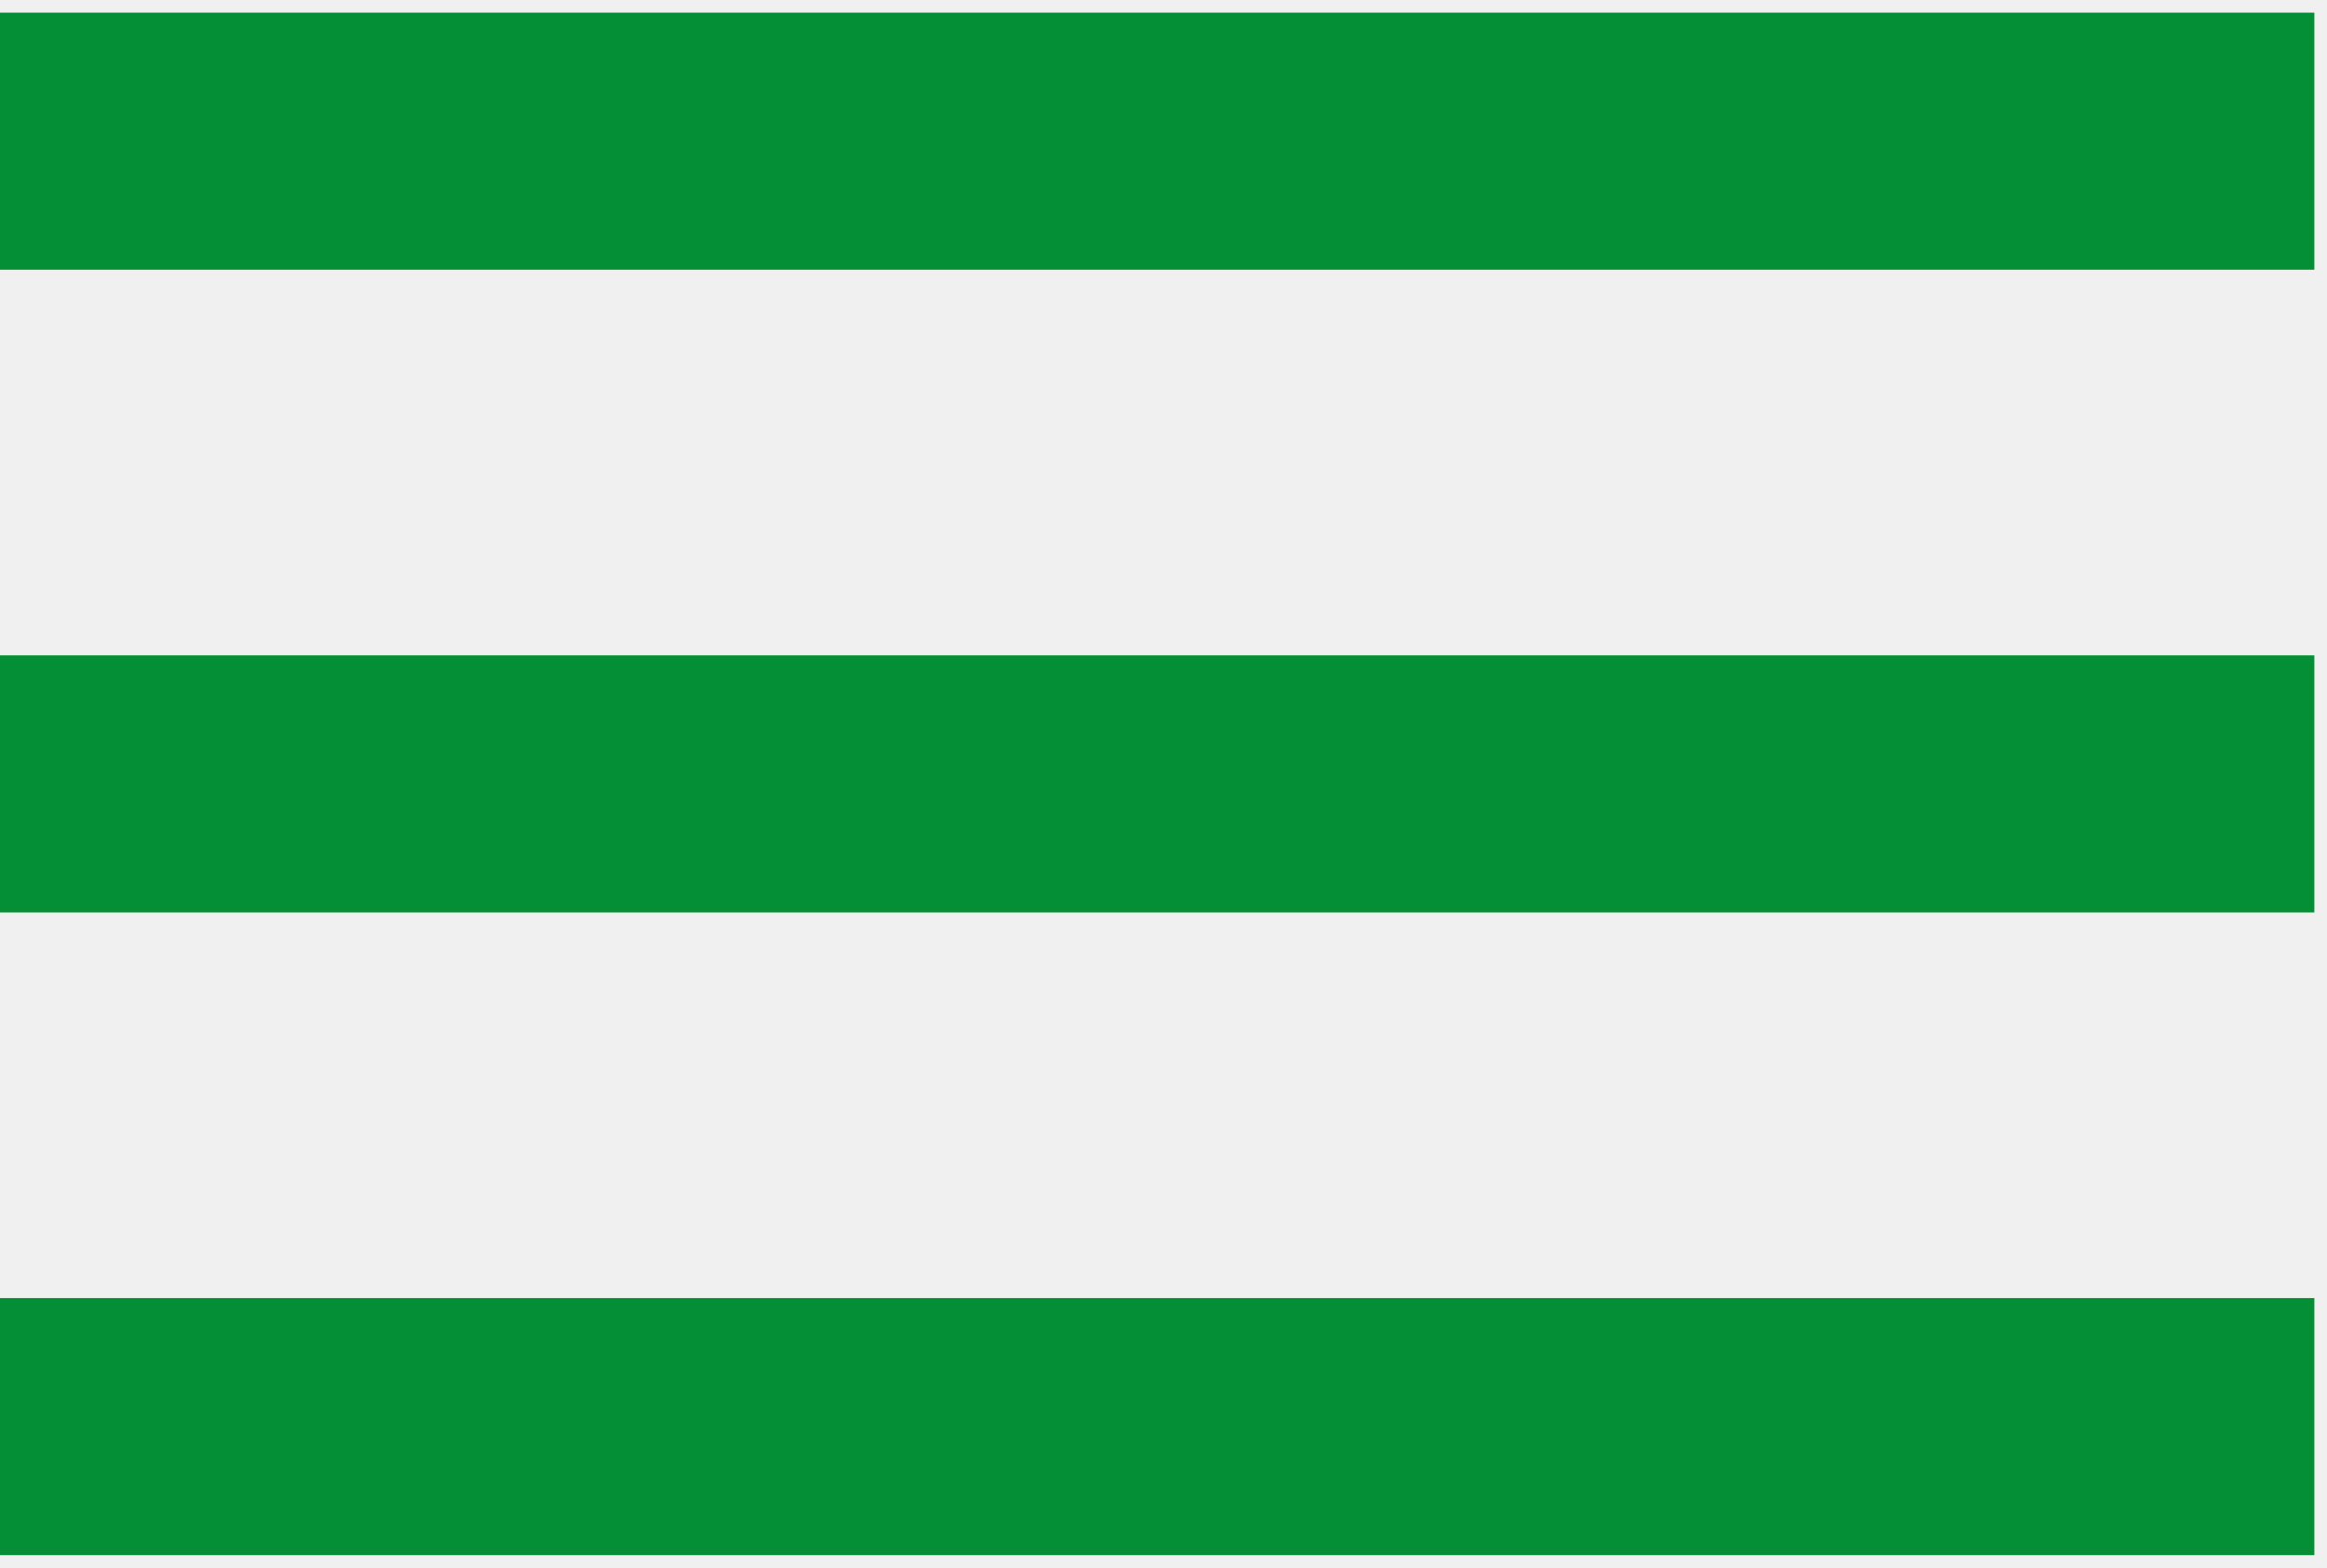
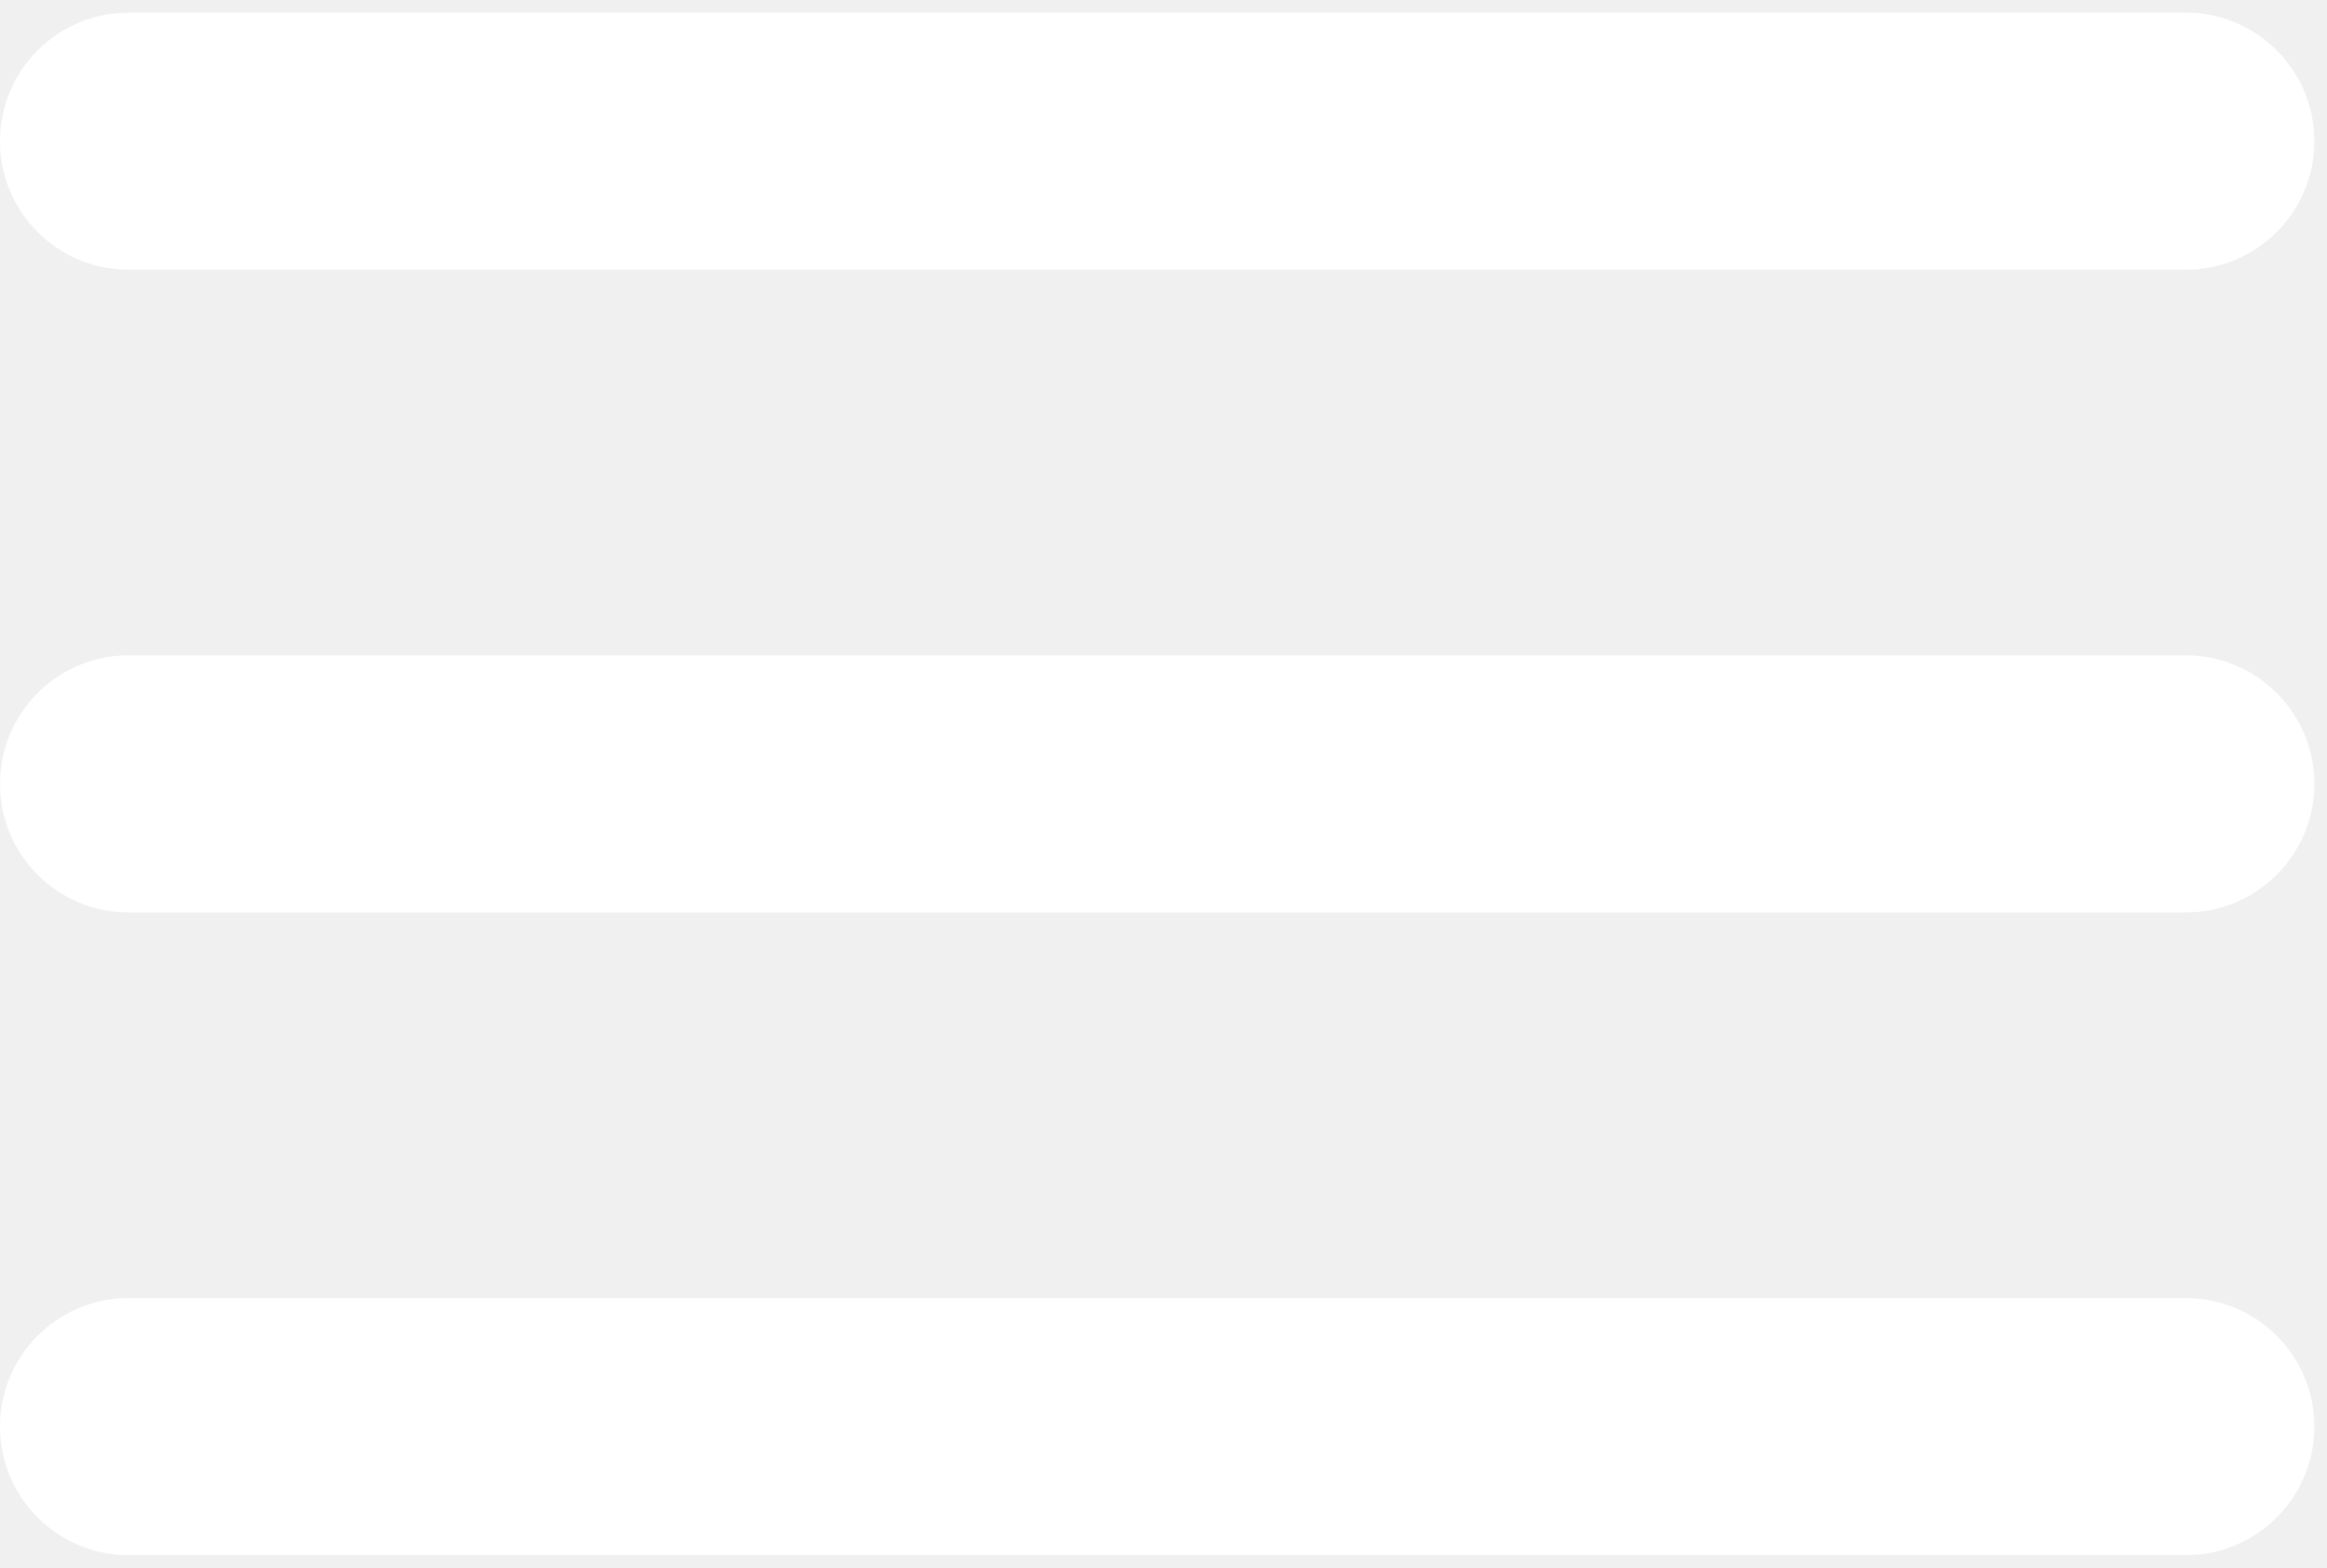
<svg xmlns="http://www.w3.org/2000/svg" width="46" height="31" viewBox="0 0 46 31" fill="none">
-   <path d="M0 30.75H45.75V25.667H0V30.75ZM0 18.042H45.75V12.958H0V18.042ZM0 0.25V5.333H45.75V0.25H0Z" fill="#048F36" />
+   <path d="M0 28.208C0 29.612 1.138 30.75 2.542 30.75H43.208C44.612 30.75 45.75 29.612 45.75 28.208V28.208C45.75 26.805 44.612 25.667 43.208 25.667H2.542C1.138 25.667 0 26.805 0 28.208V28.208ZM0 15.5C0 16.904 1.138 18.042 2.542 18.042H43.208C44.612 18.042 45.75 16.904 45.75 15.5V15.5C45.75 14.096 44.612 12.958 43.208 12.958H2.542C1.138 12.958 0 14.096 0 15.5V15.5ZM2.542 0.25C1.138 0.25 0 1.388 0 2.792V2.792C0 4.195 1.138 5.333 2.542 5.333H43.208C44.612 5.333 45.75 4.195 45.75 2.792V2.792C45.75 1.388 44.612 0.25 43.208 0.25H2.542Z" fill="white" />
</svg>
